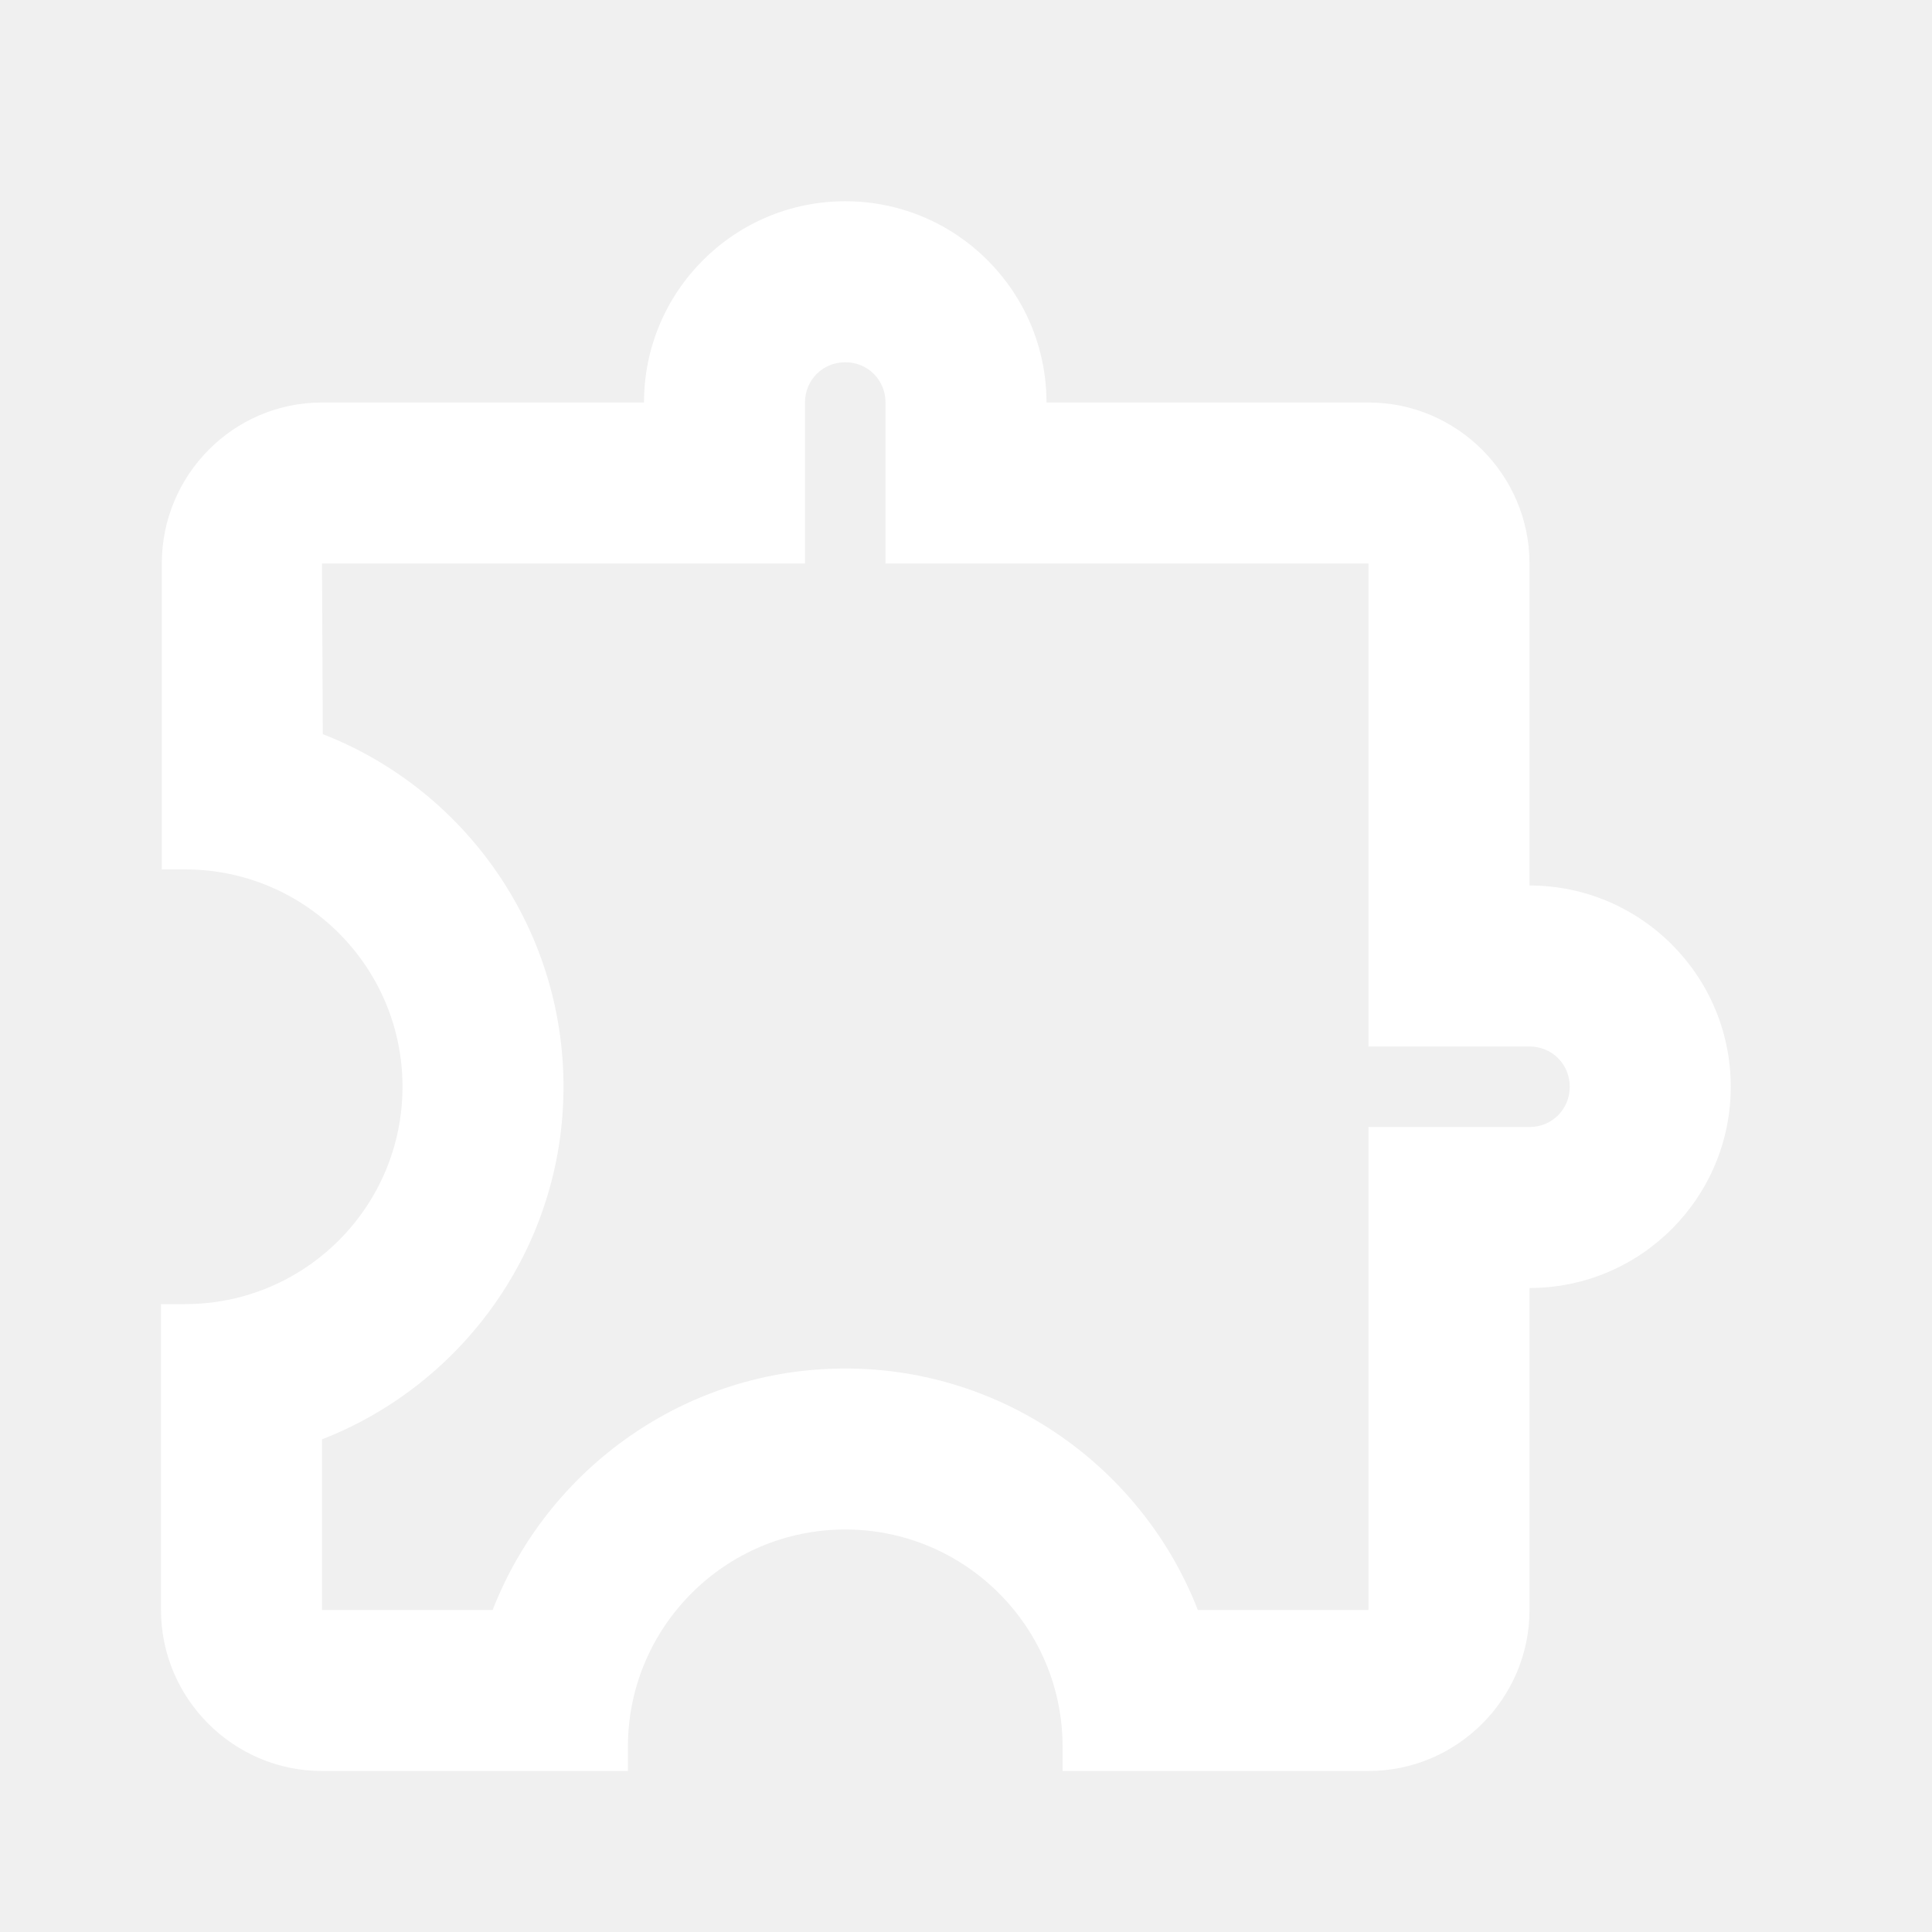
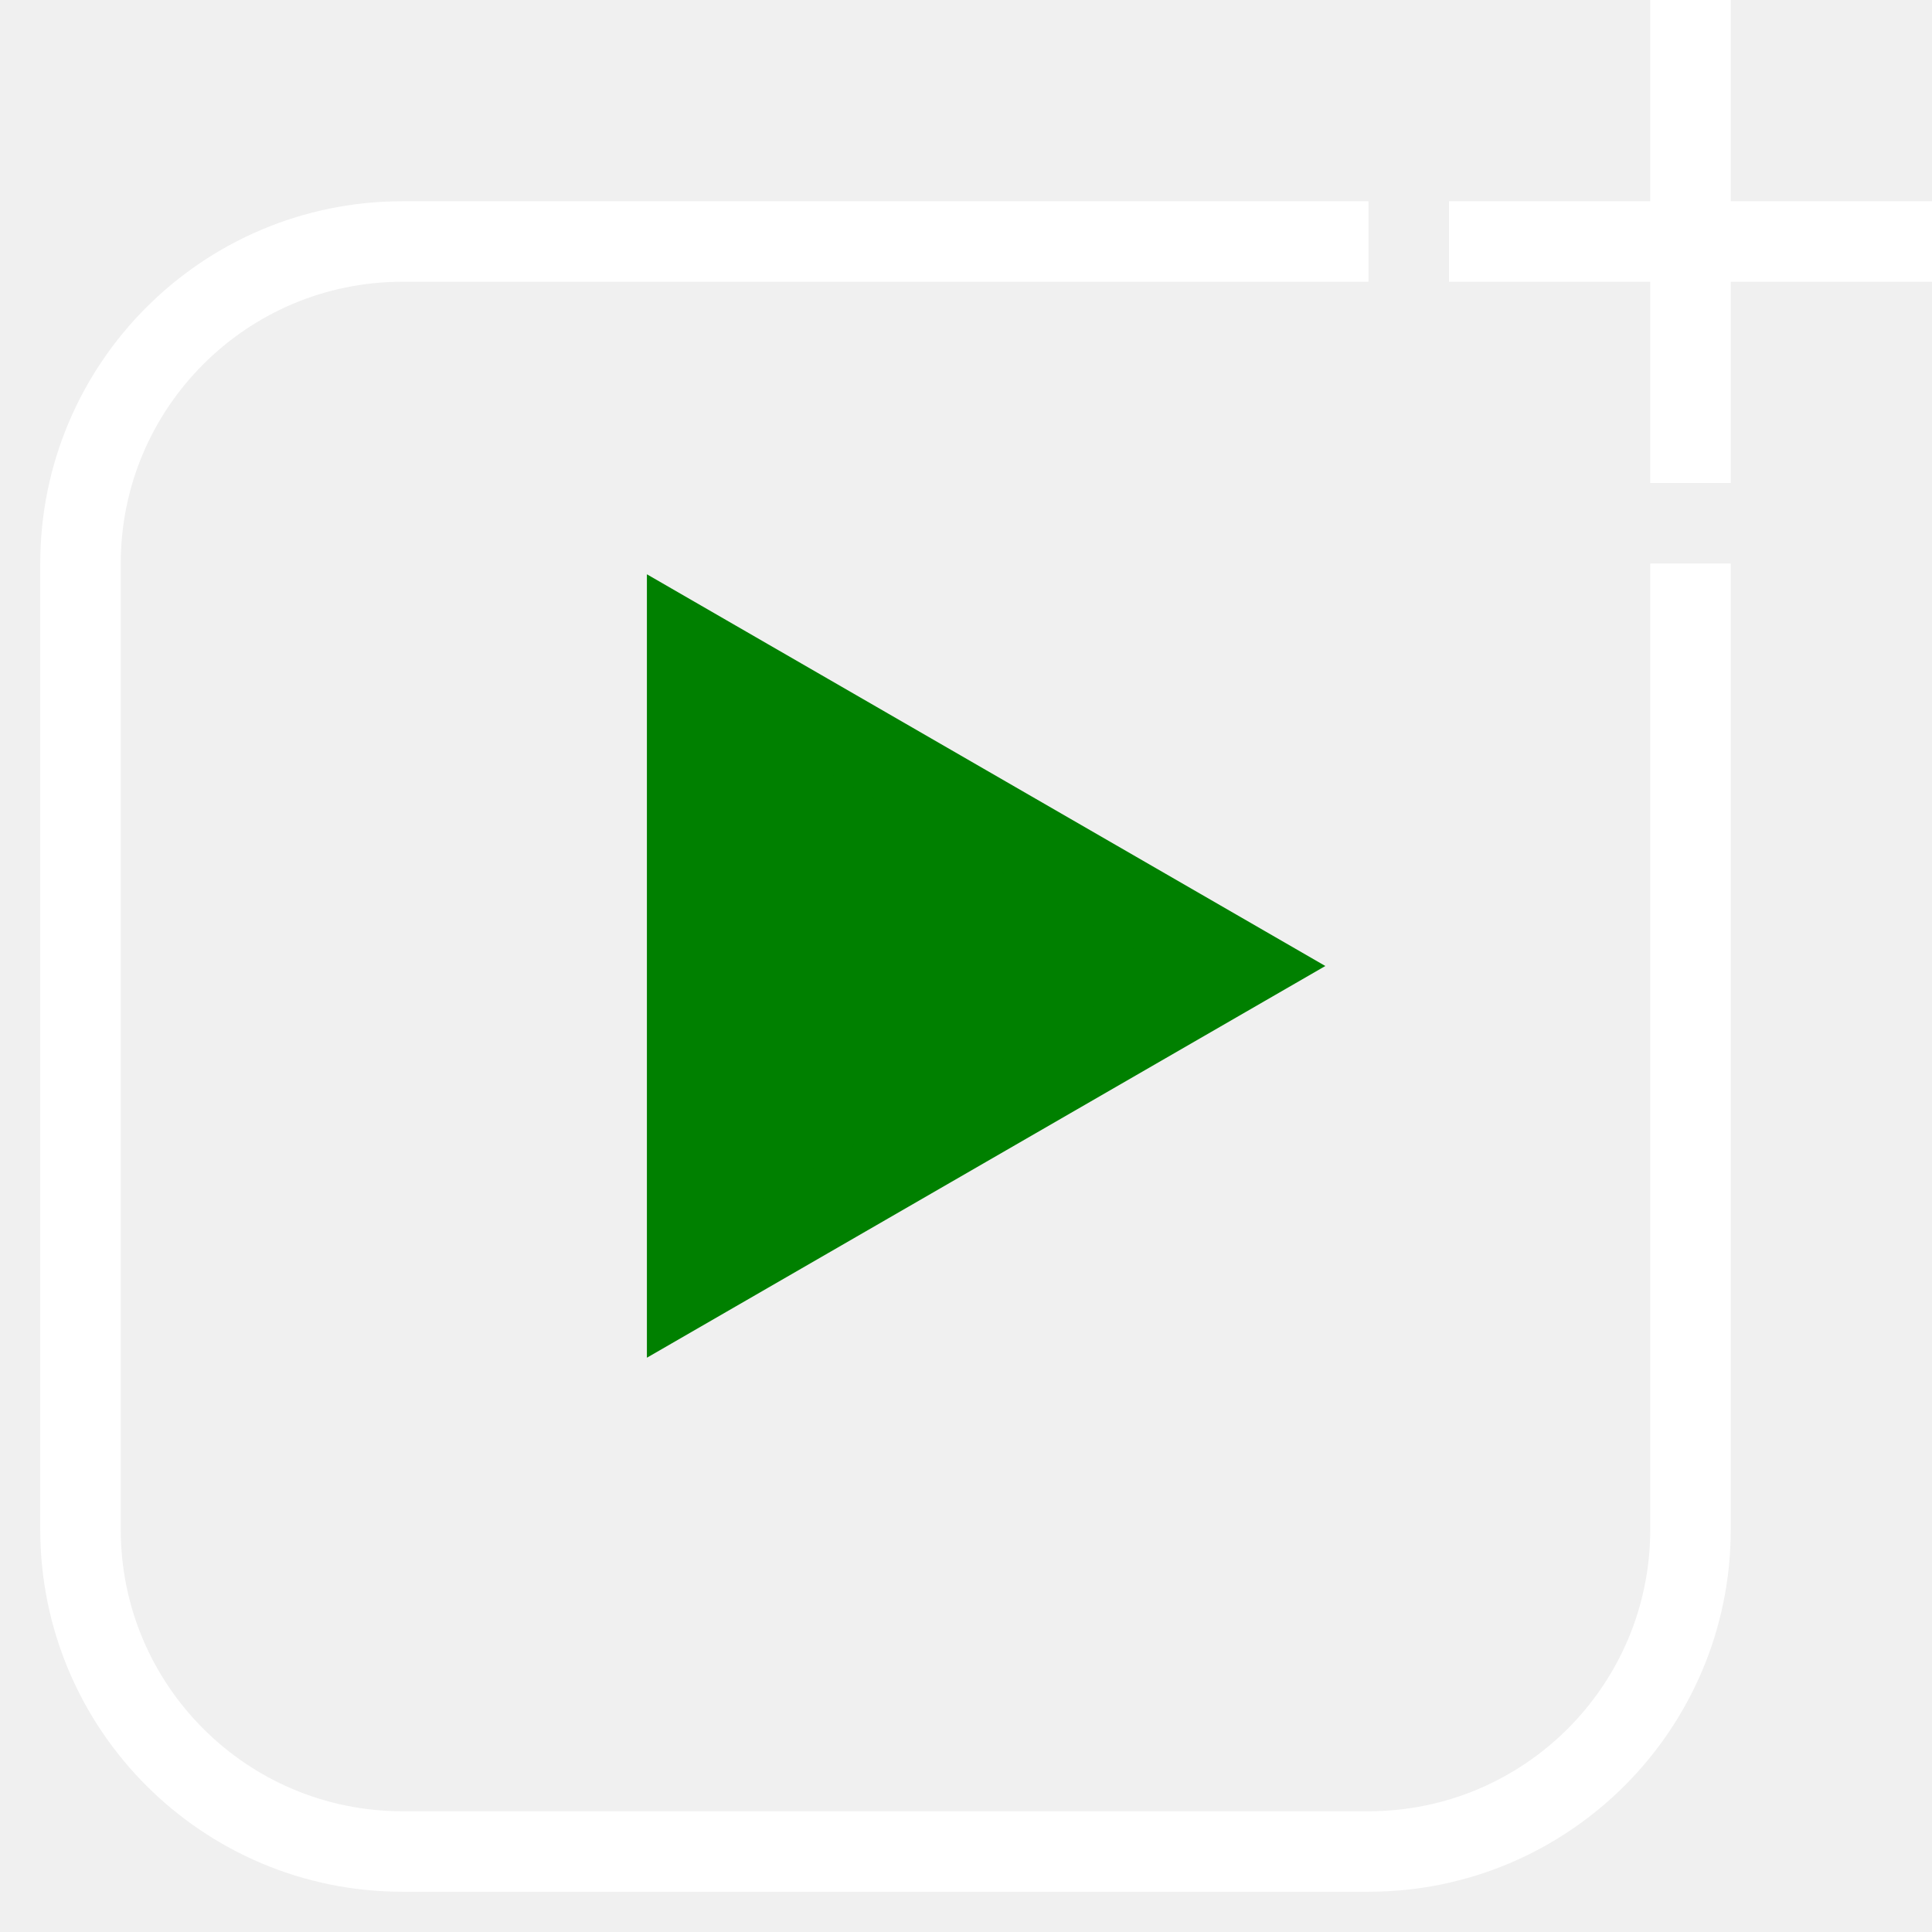
- <svg xmlns="http://www.w3.org/2000/svg" height="24" viewBox="0 0 24 24" width="24">
-   <path d="M0 0h24v24H0V0z" fill="none" />
-   <path fill="white" d="M10.5 4.5c.28 0 .5.22.5.5v2h6v6h2c.28 0 .5.22.5.5s-.22.5-.5.5h-2v6h-2.12c-.68-1.75-2.39-3-4.38-3s-3.7 1.25-4.38 3H4v-2.12c1.75-.68 3-2.39 3-4.38 0-1.99-1.24-3.7-2.99-4.38L4 7h6V5c0-.28.22-.5.5-.5m0-2C9.12 2.5 8 3.62 8 5H4c-1.1 0-1.99.9-1.99 2v3.8h.29c1.49 0 2.7 1.21 2.7 2.7s-1.21 2.7-2.7 2.7H2V20c0 1.1.9 2 2 2h3.8v-.3c0-1.49 1.21-2.7 2.7-2.7s2.7 1.21 2.7 2.7v.3H17c1.1 0 2-.9 2-2v-4c1.38 0 2.5-1.12 2.5-2.5S20.38 11 19 11V7c0-1.1-.9-2-2-2h-4c0-1.38-1.12-2.5-2.5-2.5z" />
+ <svg xmlns="http://www.w3.org/2000/svg" width="24" height="24">
+   <g stroke="white" fill="transparent" stroke-width="1">
+     <path d="M 17 3 l -12 0 a 4 4 90 0 0 -4 4 l 0 12 a 4 4 180 0 0 4 4 l 12 0 a 4 4 -90 0 0 4 -4 l 0 -12" />
+     <path d="M 18 3 l 6 0 m -3 -3 l 0 6" />
+   </g>
+   <polygon fill="green" stroke="green" points="8.536,8 8.536,16 15.464,12" />
</svg>
